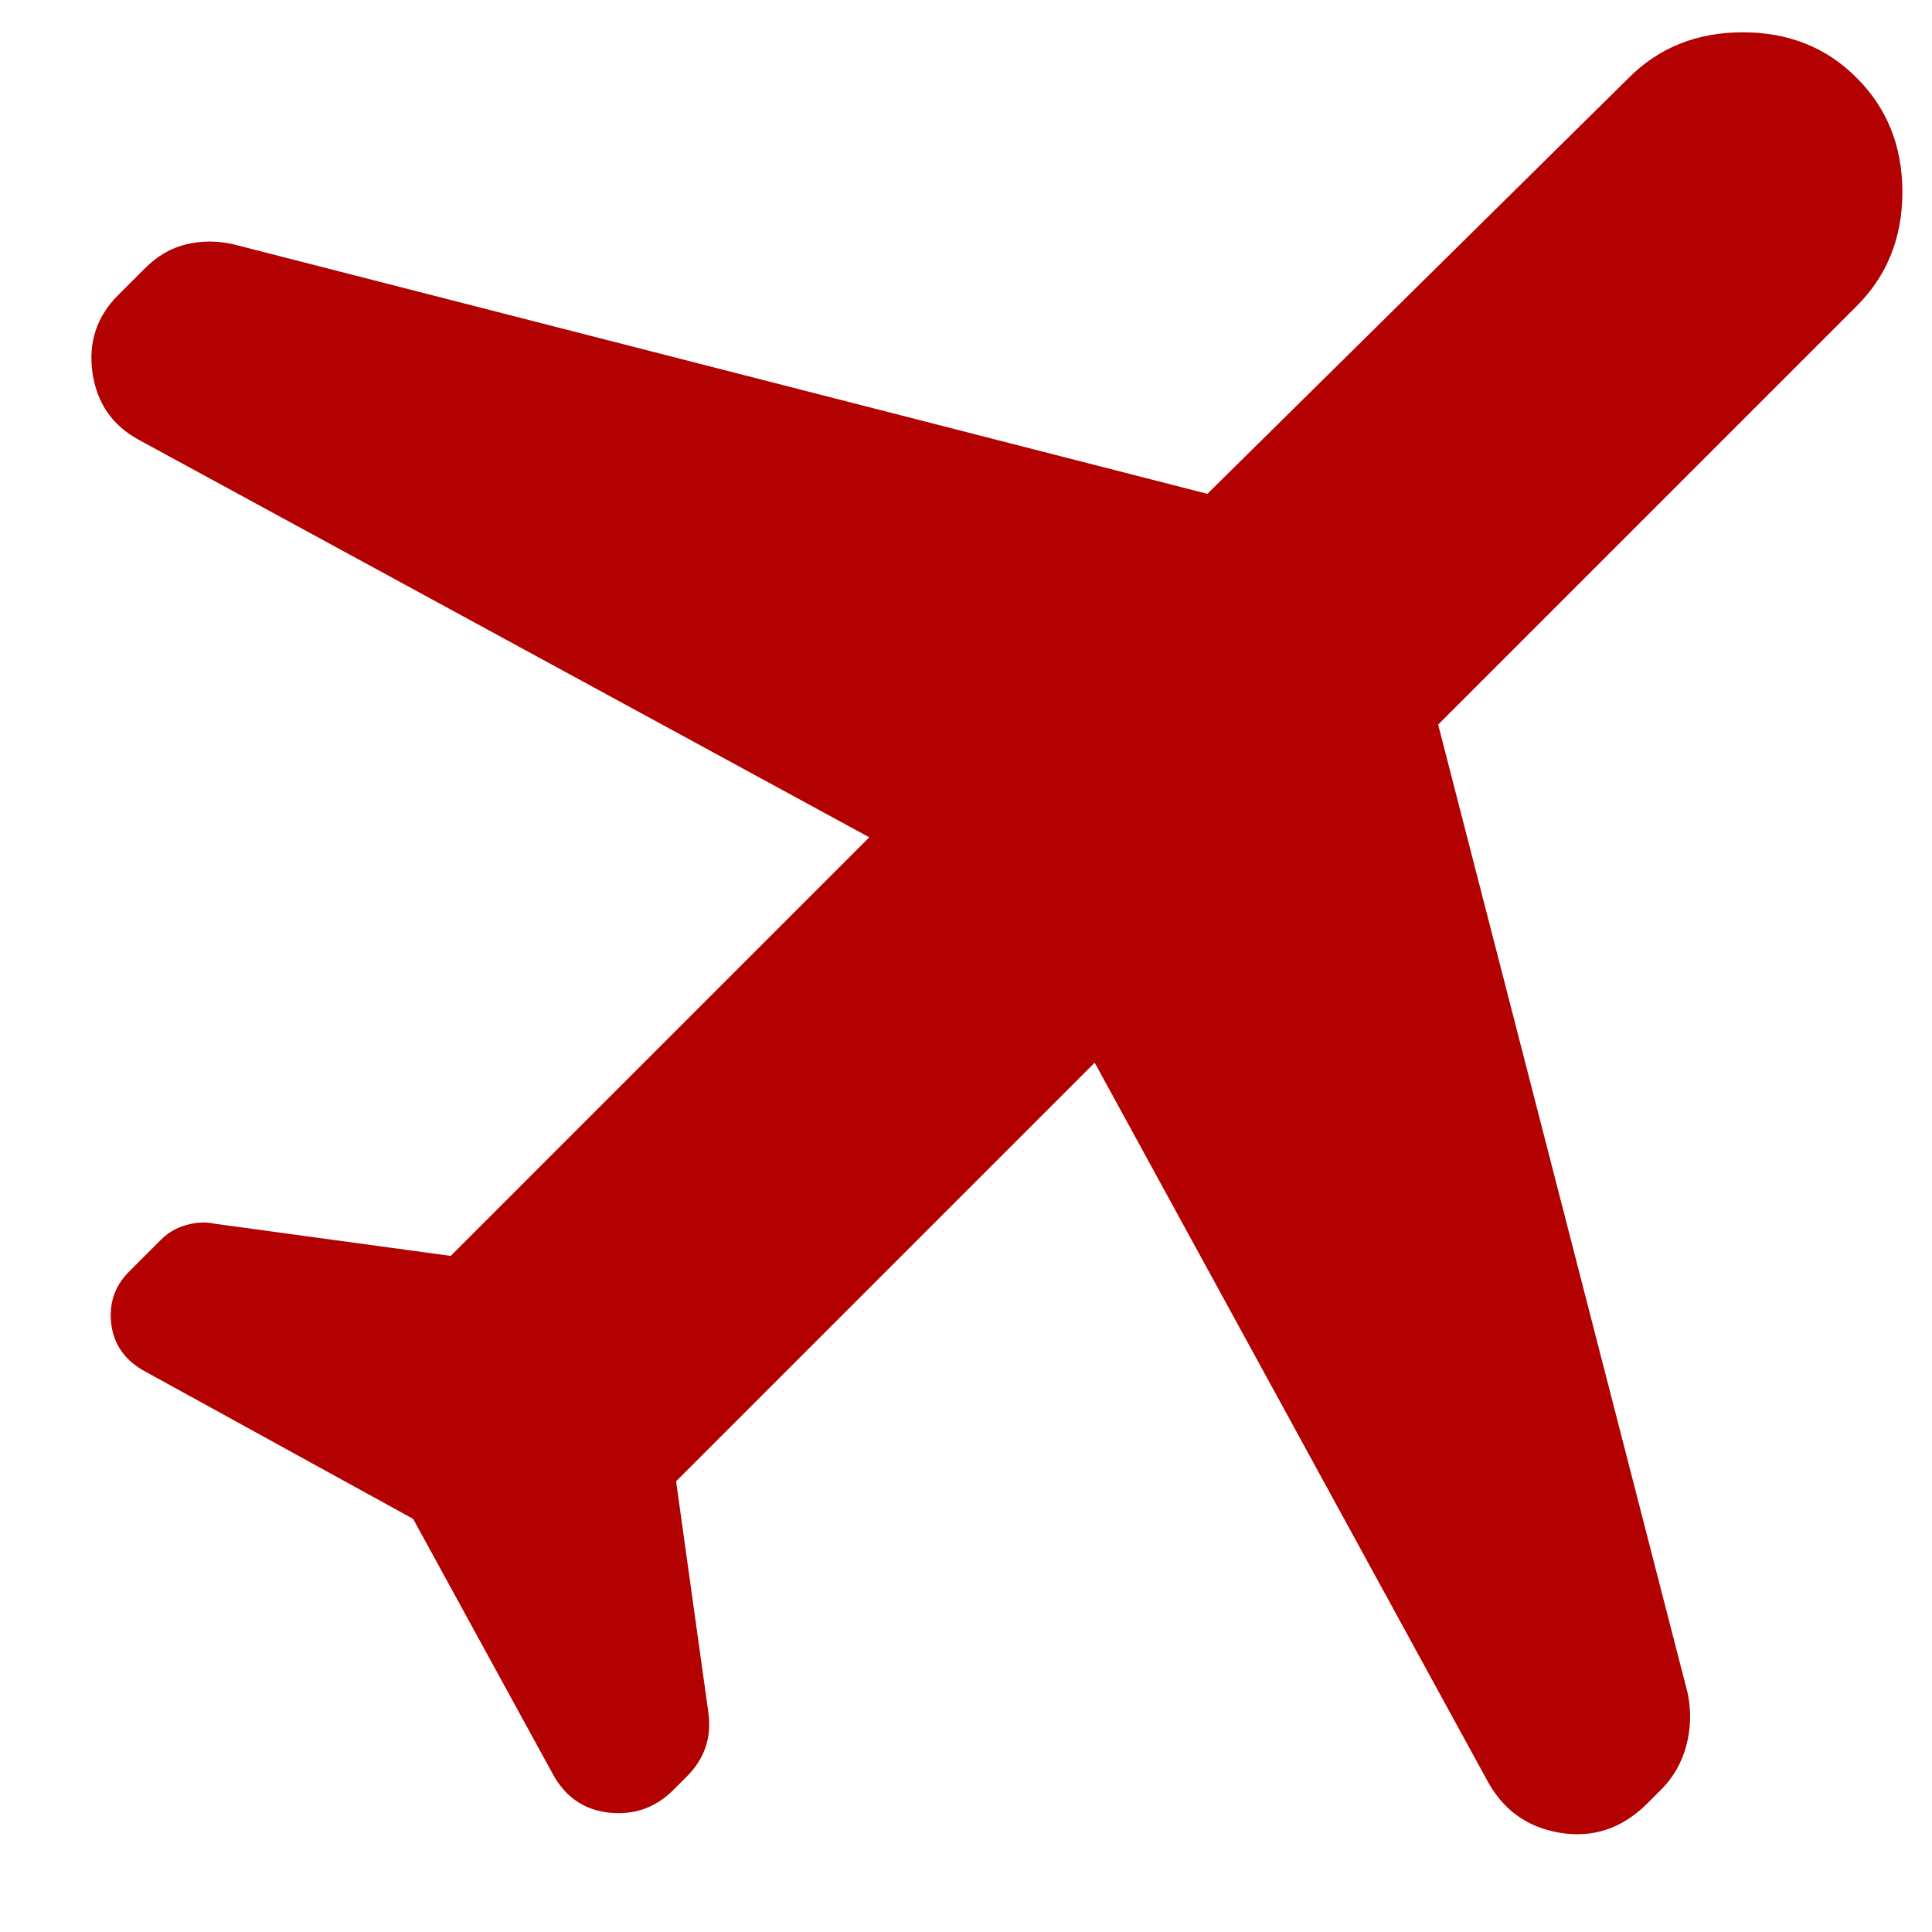
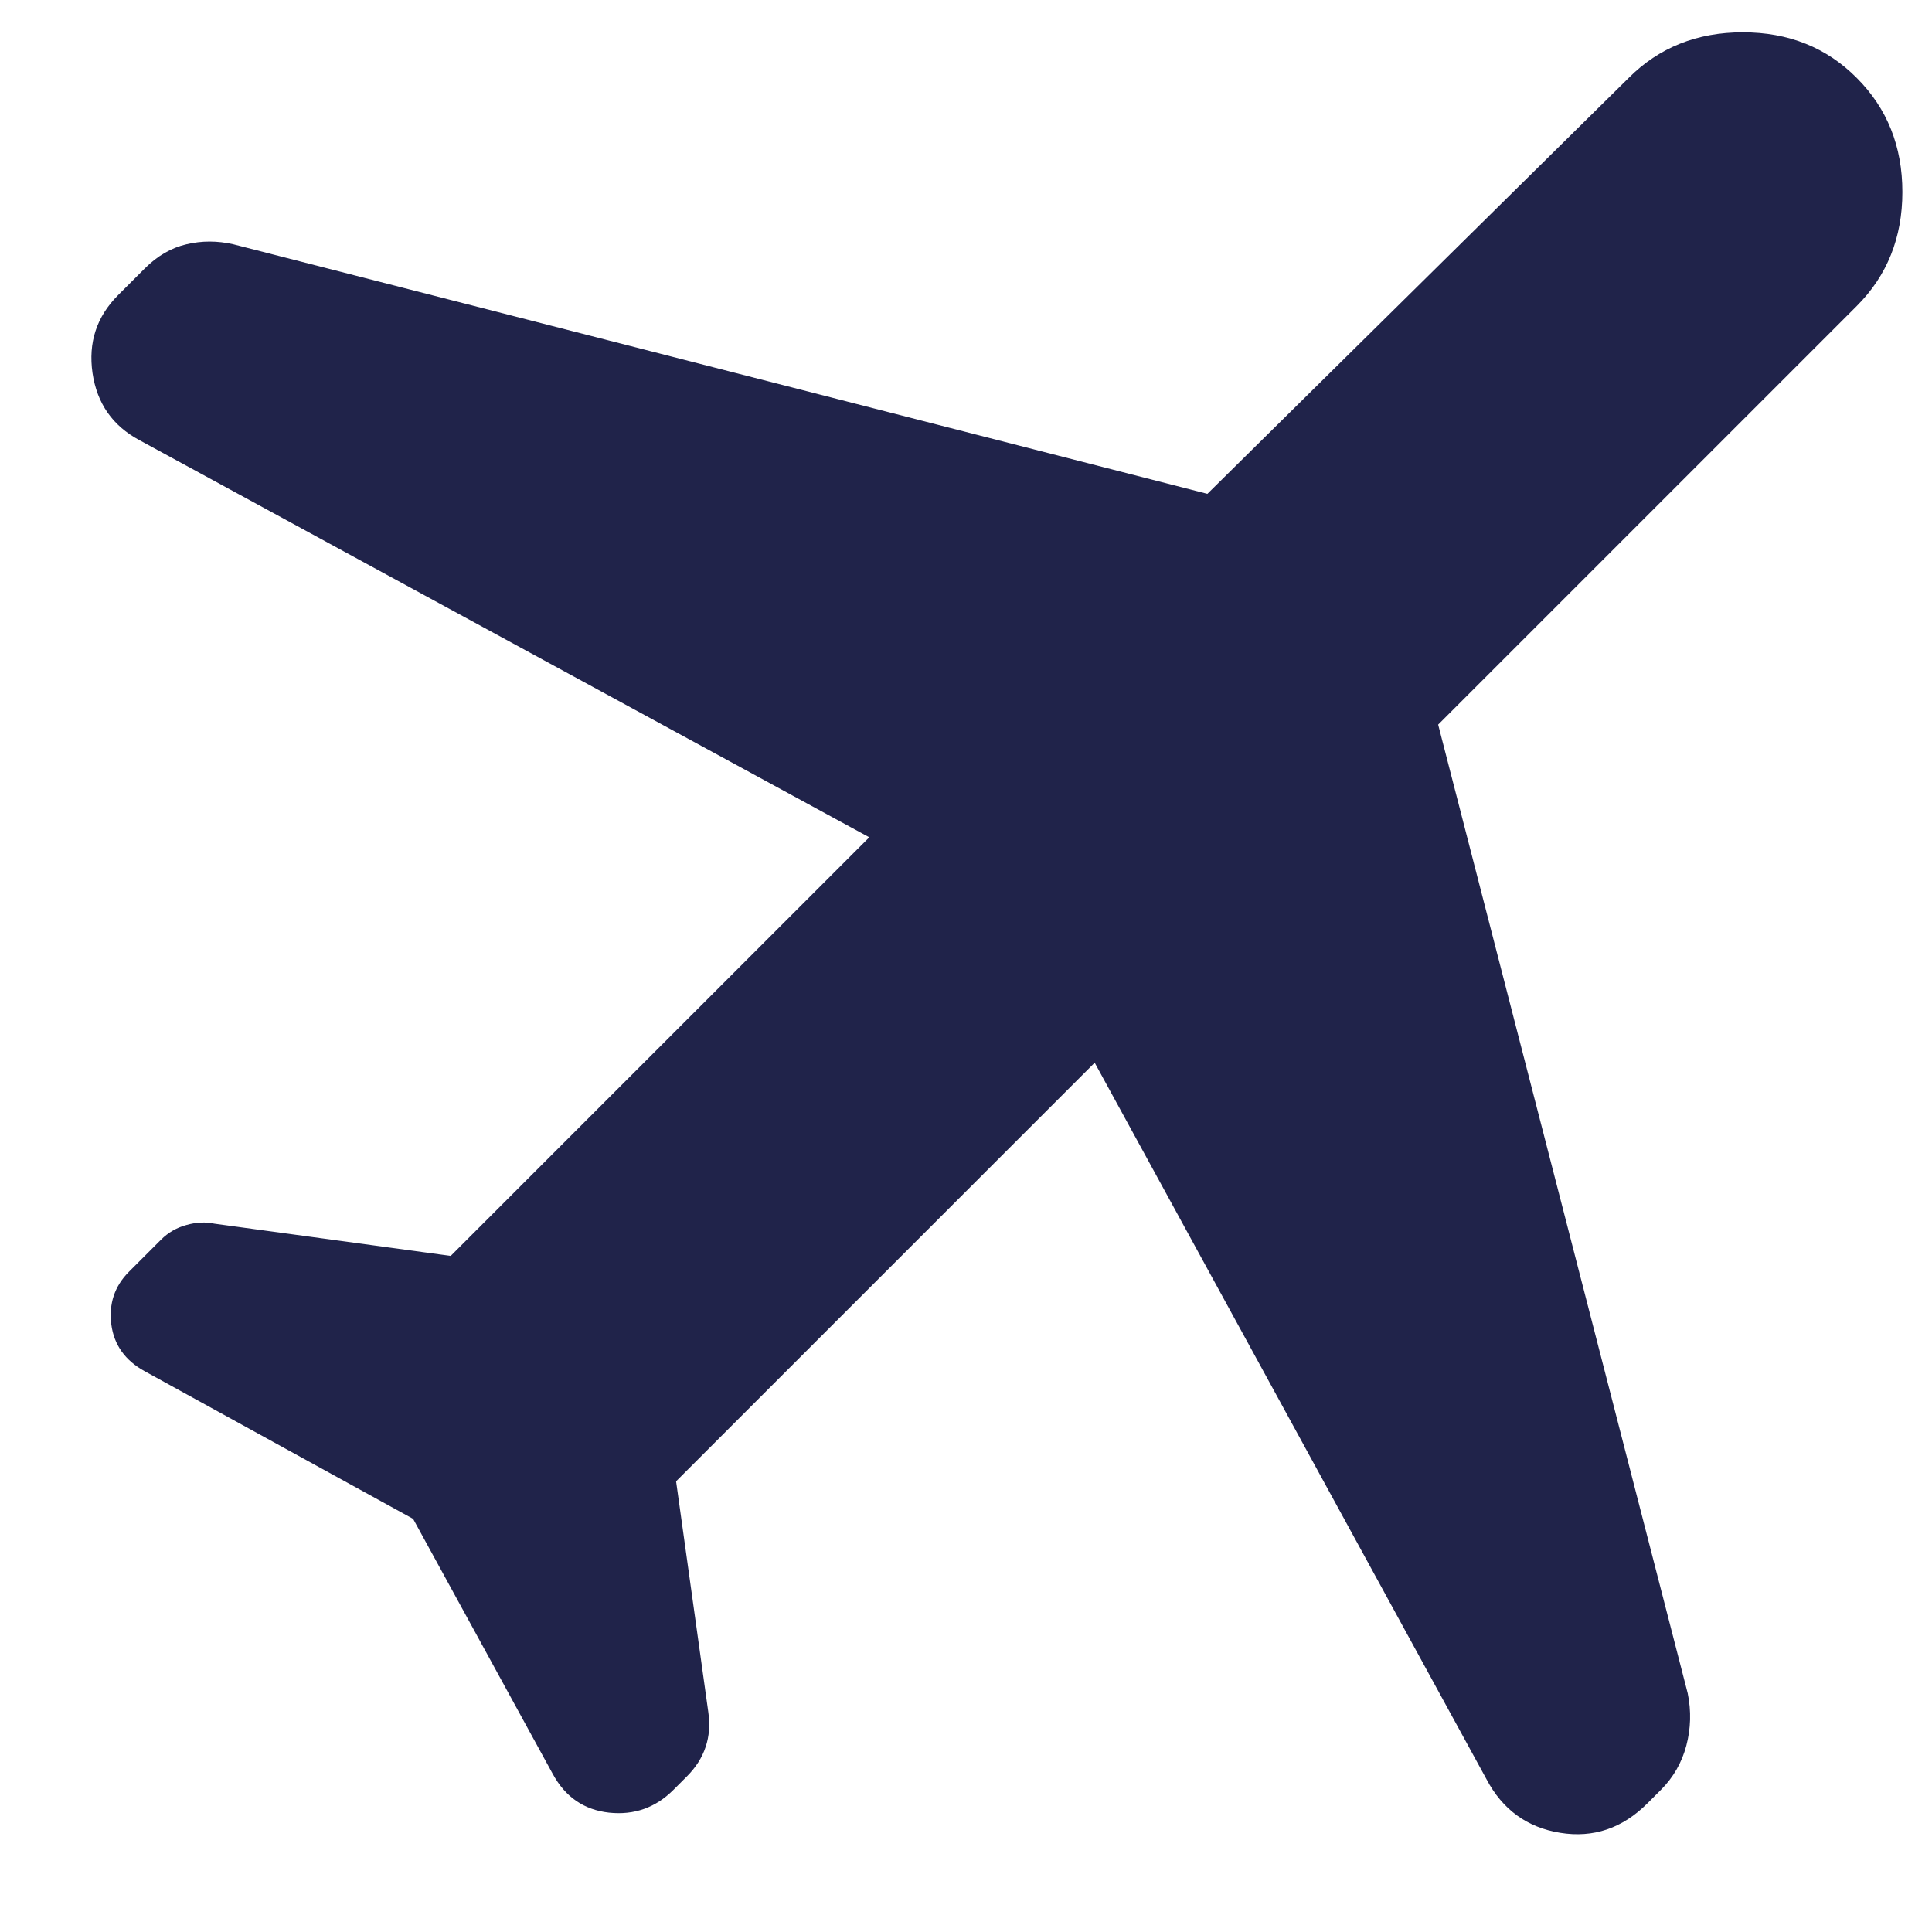
<svg xmlns="http://www.w3.org/2000/svg" width="18" height="18" viewBox="0 0 18 18" fill="none">
-   <path d="M3.849 14.151L1.349 12.776C1.166 12.676 1.062 12.53 1.037 12.339C1.013 12.147 1.067 11.985 1.199 11.851L1.499 11.551C1.566 11.484 1.645 11.438 1.737 11.413C1.829 11.387 1.917 11.383 1.999 11.401L4.199 11.701L8.099 7.801L1.299 4.101C1.049 3.967 0.904 3.759 0.862 3.476C0.821 3.192 0.9 2.951 1.099 2.751L1.349 2.501C1.466 2.384 1.595 2.309 1.737 2.276C1.879 2.242 2.025 2.242 2.174 2.276L11.249 4.601L15.174 0.726C15.457 0.442 15.812 0.301 16.237 0.301C16.663 0.301 17.017 0.442 17.299 0.726C17.582 1.009 17.724 1.363 17.724 1.789C17.724 2.214 17.582 2.568 17.299 2.851L13.399 6.751L15.724 15.776C15.758 15.942 15.753 16.105 15.711 16.264C15.669 16.422 15.59 16.56 15.474 16.676L15.349 16.801C15.116 17.034 14.845 17.126 14.536 17.076C14.227 17.026 13.998 16.859 13.849 16.576L10.199 9.901L6.299 13.801L6.599 15.951C6.616 16.067 6.608 16.176 6.574 16.276C6.541 16.376 6.483 16.467 6.399 16.551L6.274 16.676C6.108 16.842 5.908 16.913 5.674 16.888C5.441 16.862 5.266 16.742 5.149 16.526L3.849 14.151Z" fill="#B30000" />
+   <path d="M3.849 14.151L1.349 12.776C1.166 12.676 1.062 12.53 1.037 12.339C1.013 12.147 1.067 11.985 1.199 11.851L1.499 11.551C1.566 11.484 1.645 11.438 1.737 11.413C1.829 11.387 1.917 11.383 1.999 11.401L4.199 11.701L8.099 7.801L1.299 4.101C1.049 3.967 0.904 3.759 0.862 3.476C0.821 3.192 0.9 2.951 1.099 2.751L1.349 2.501C1.466 2.384 1.595 2.309 1.737 2.276C1.879 2.242 2.025 2.242 2.174 2.276L11.249 4.601L15.174 0.726C15.457 0.442 15.812 0.301 16.237 0.301C16.663 0.301 17.017 0.442 17.299 0.726C17.582 1.009 17.724 1.363 17.724 1.789C17.724 2.214 17.582 2.568 17.299 2.851L13.399 6.751L15.724 15.776C15.758 15.942 15.753 16.105 15.711 16.264C15.669 16.422 15.59 16.56 15.474 16.676L15.349 16.801C15.116 17.034 14.845 17.126 14.536 17.076C14.227 17.026 13.998 16.859 13.849 16.576L10.199 9.901L6.299 13.801L6.599 15.951C6.616 16.067 6.608 16.176 6.574 16.276C6.541 16.376 6.483 16.467 6.399 16.551L6.274 16.676C6.108 16.842 5.908 16.913 5.674 16.888C5.441 16.862 5.266 16.742 5.149 16.526L3.849 14.151Z" fill="#20234A" />
</svg>
